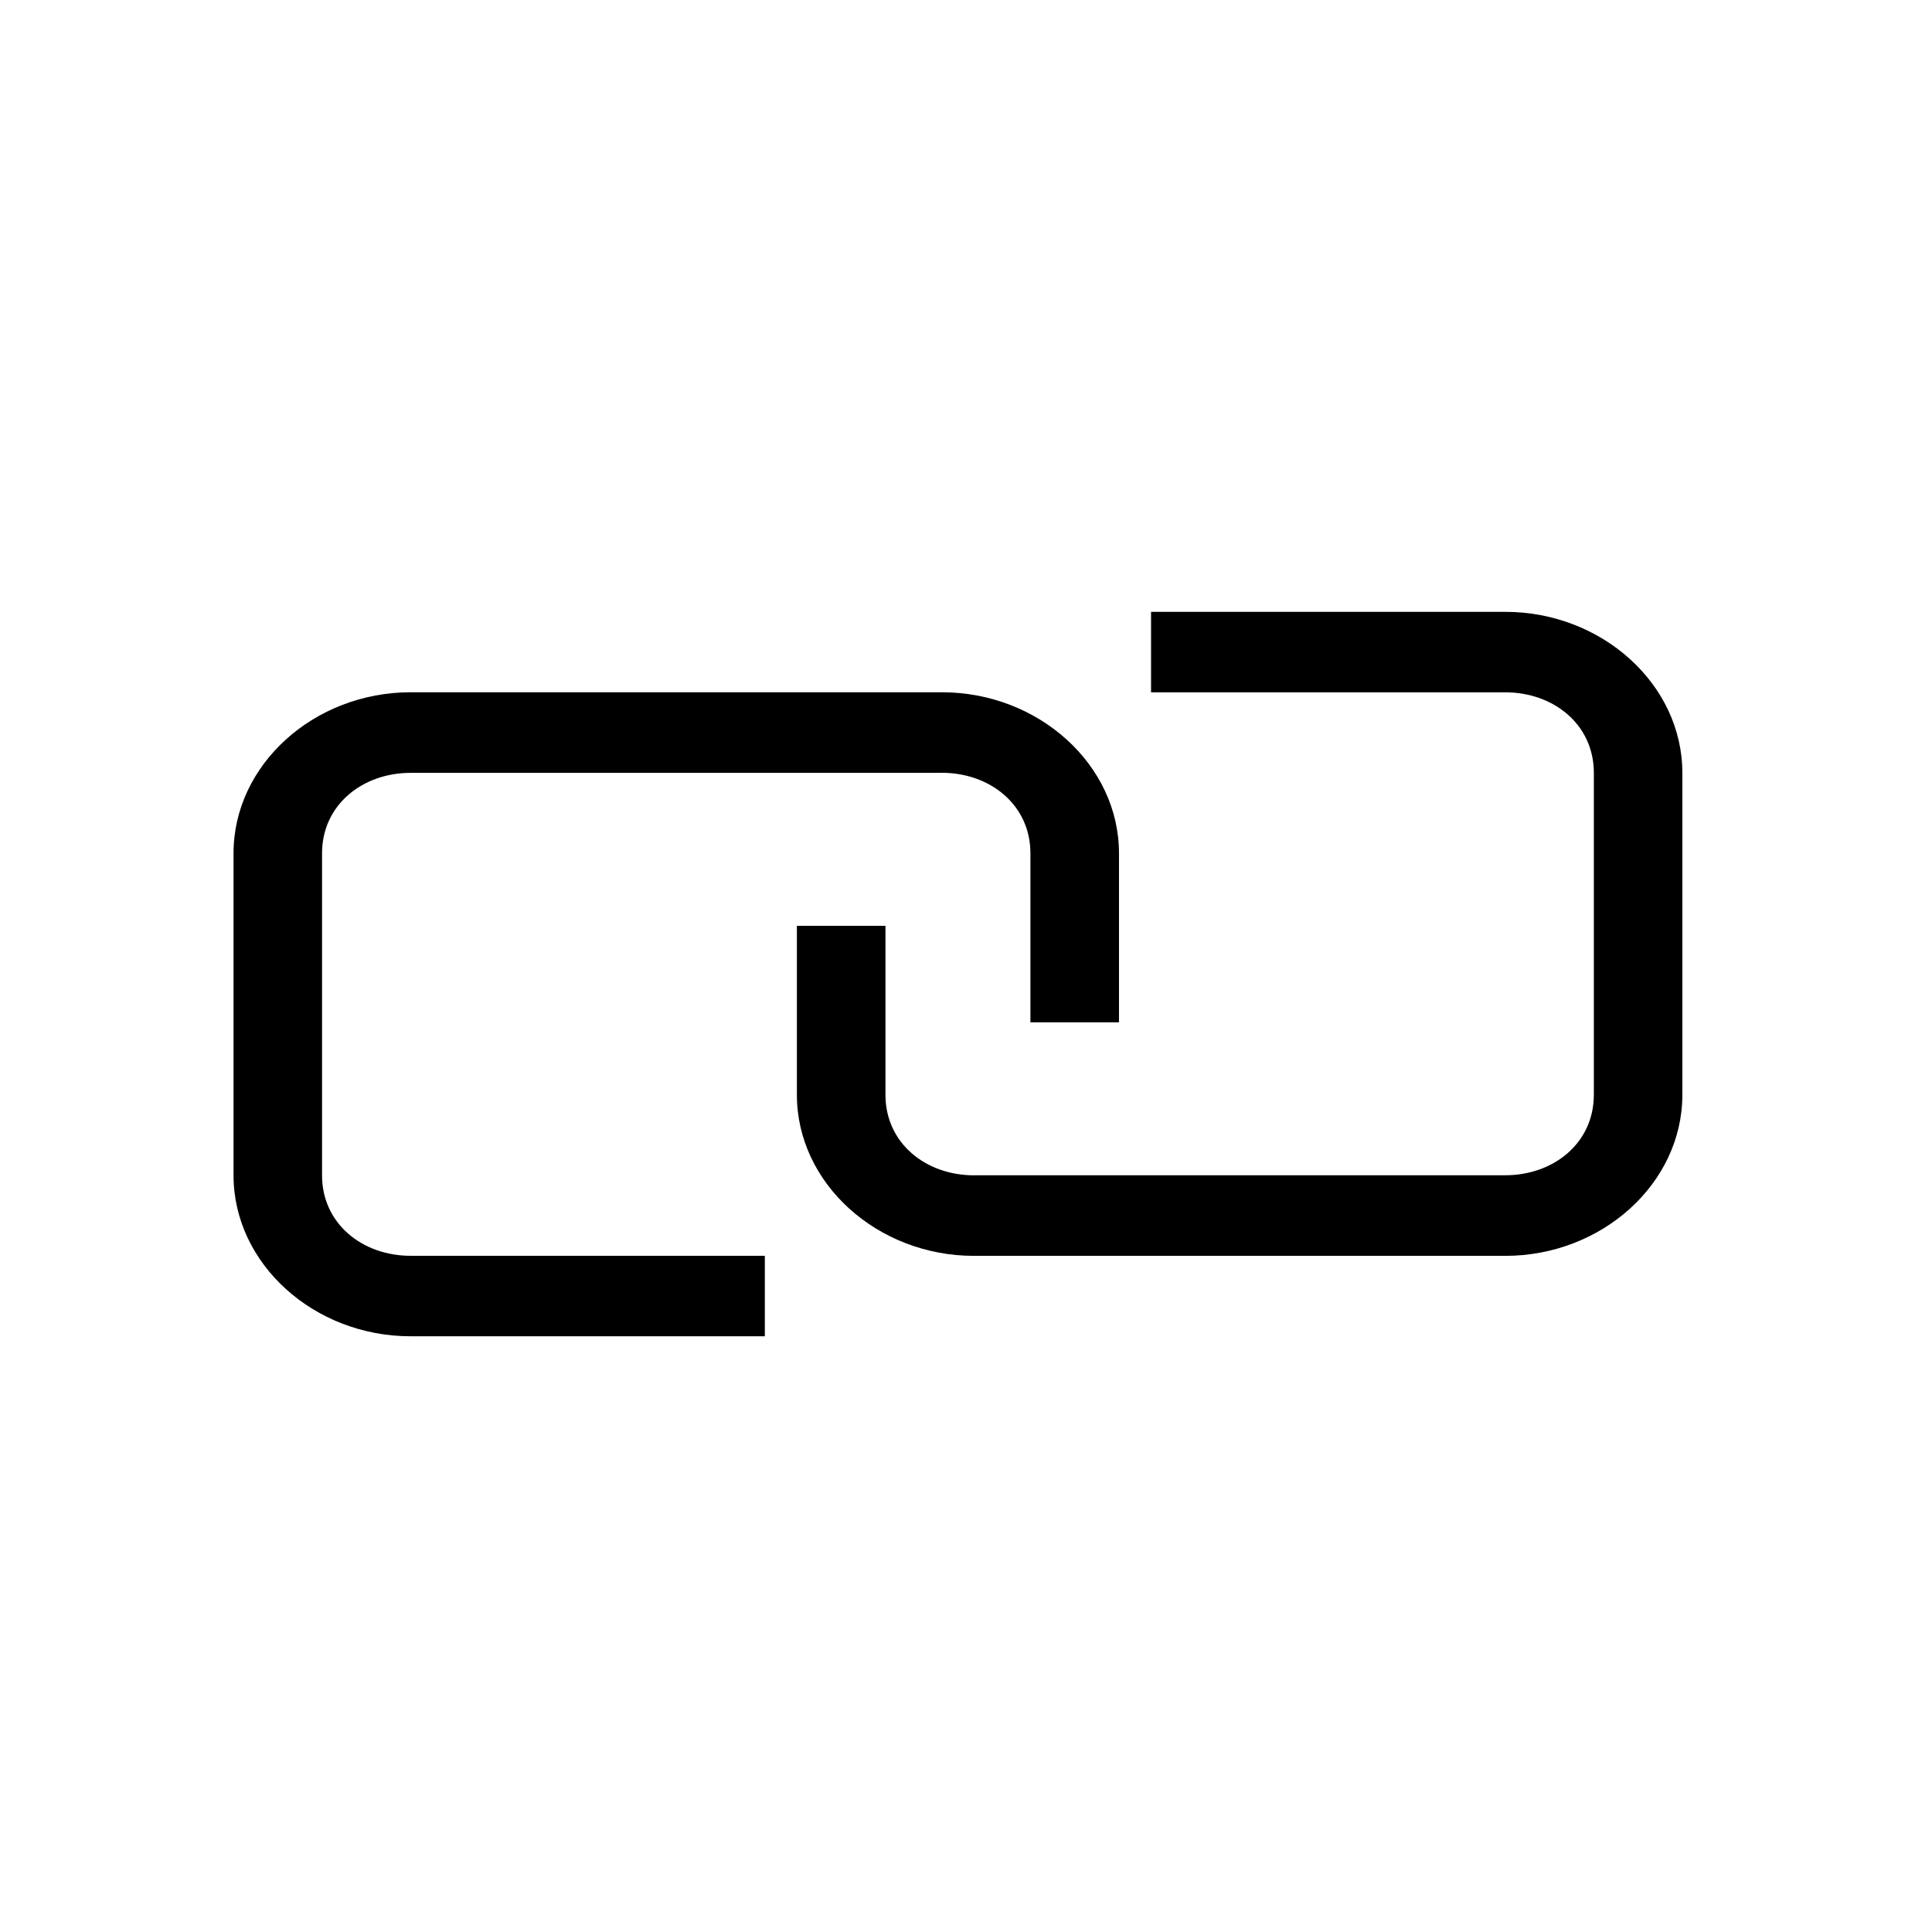
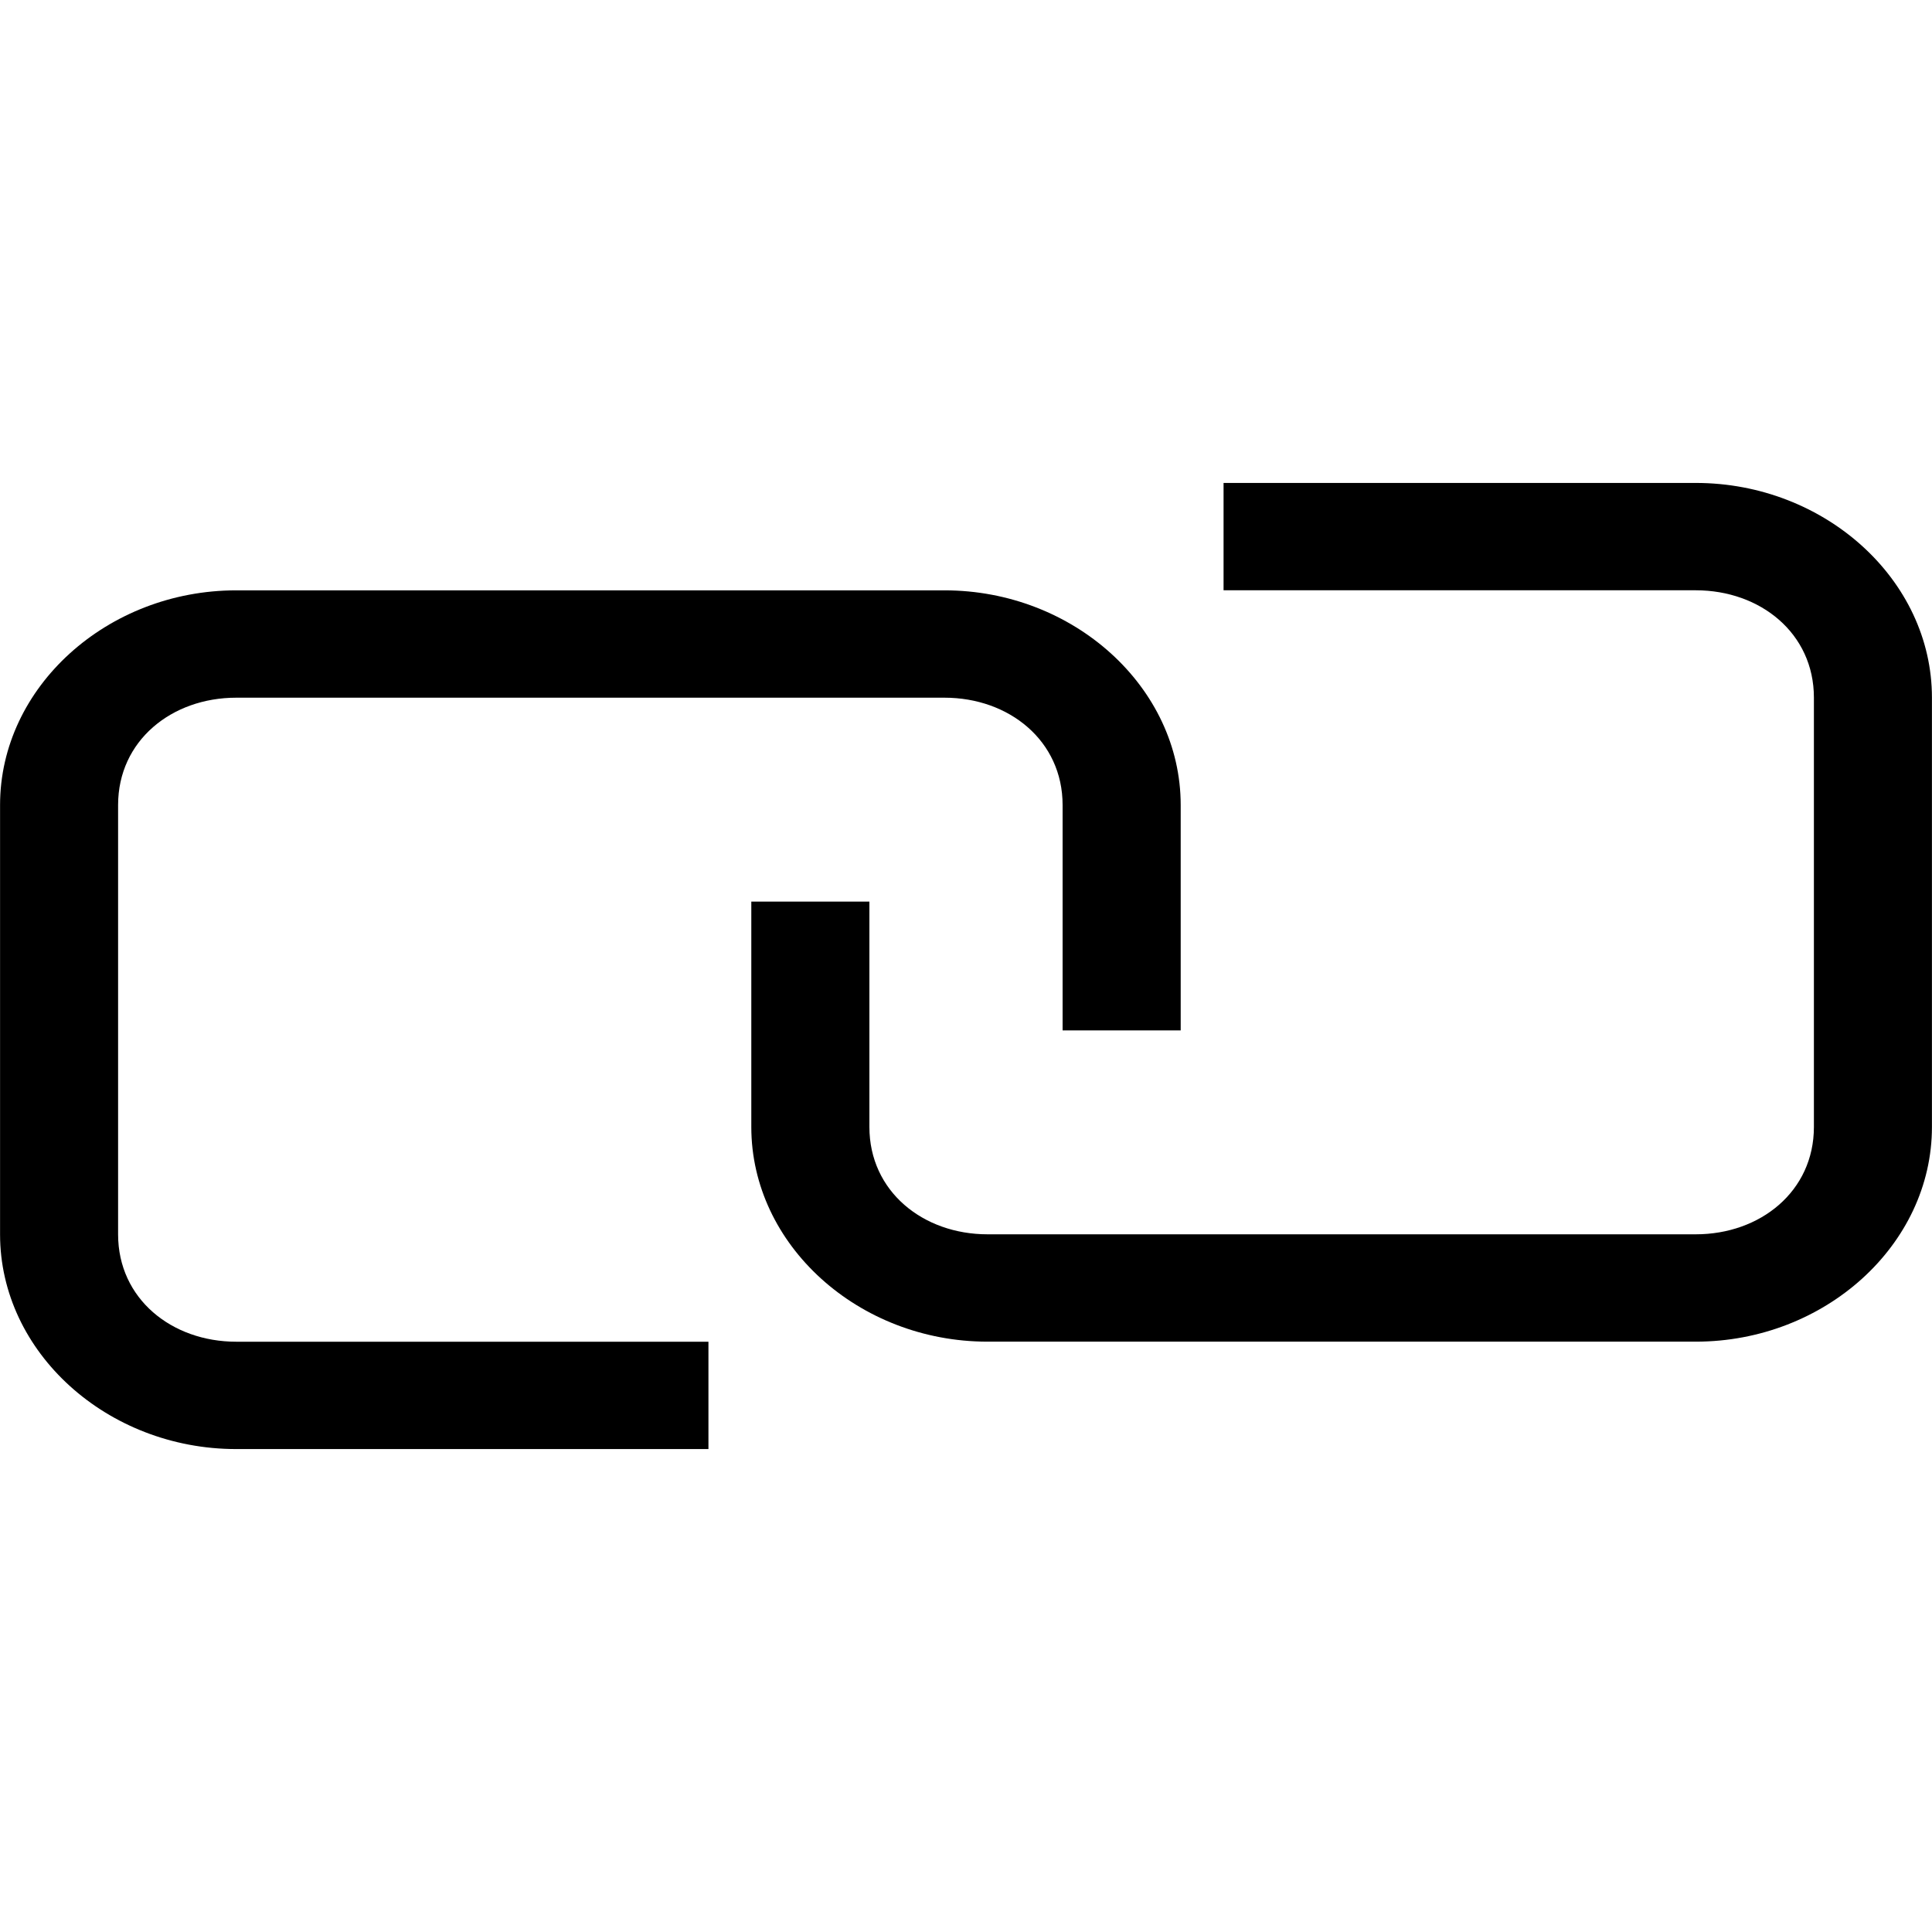
<svg xmlns="http://www.w3.org/2000/svg" version="1.1" width="32" height="32" viewBox="0 0 32 32">
-   <path fill="#000" d="M15.6 12.8c0.8 0 1.467 0.533 1.467 1.333v2.8h1.467v-2.8c0-1.467-1.333-2.667-2.933-2.667v0h-8.8c-1.6 0-2.933 1.2-2.933 2.667v5.333c0 1.467 1.333 2.667 2.933 2.667h5.867v-1.333h-5.867c-0.8 0-1.467-0.533-1.467-1.333v-5.333c0-0.8 0.667-1.333 1.467-1.333h8.8z" />
-   <path fill="#000" d="M16.133 19.467c-0.8 0-1.467-0.533-1.467-1.333v-2.8h-1.467v2.8c0 1.467 1.333 2.667 2.933 2.667v0h8.8c1.6 0 2.933-1.2 2.933-2.667v-5.333c0-1.467-1.333-2.667-2.933-2.667h-5.867v1.333h5.867c0.8 0 1.467 0.533 1.467 1.333v5.333c0 0.8-0.667 1.333-1.467 1.333h-8.8z" />
+   <path fill="#000" d="M15.644 11.556c1.067 0 1.956 0.711 1.956 1.778v3.733h1.956v-3.733c0-1.956-1.778-3.556-3.911-3.556v0h-11.733c-2.133 0-3.911 1.6-3.911 3.556v7.111c0 1.956 1.778 3.556 3.911 3.556h7.822v-1.778h-7.822c-1.067 0-1.956-0.711-1.956-1.778v-7.111c0-1.067 0.889-1.778 1.956-1.778h11.733z" />
+   <path fill="#000" d="M16.356 20.444c-1.067 0-1.956-0.711-1.956-1.778v-3.733h-1.956v3.733c0 1.956 1.778 3.556 3.911 3.556v0h11.733c2.133 0 3.911-1.6 3.911-3.556v-7.111c0-1.956-1.778-3.556-3.911-3.556h-7.822v1.778h7.822c1.067 0 1.956 0.711 1.956 1.778v7.111c0 1.067-0.889 1.778-1.956 1.778h-11.733z" />
</svg>
